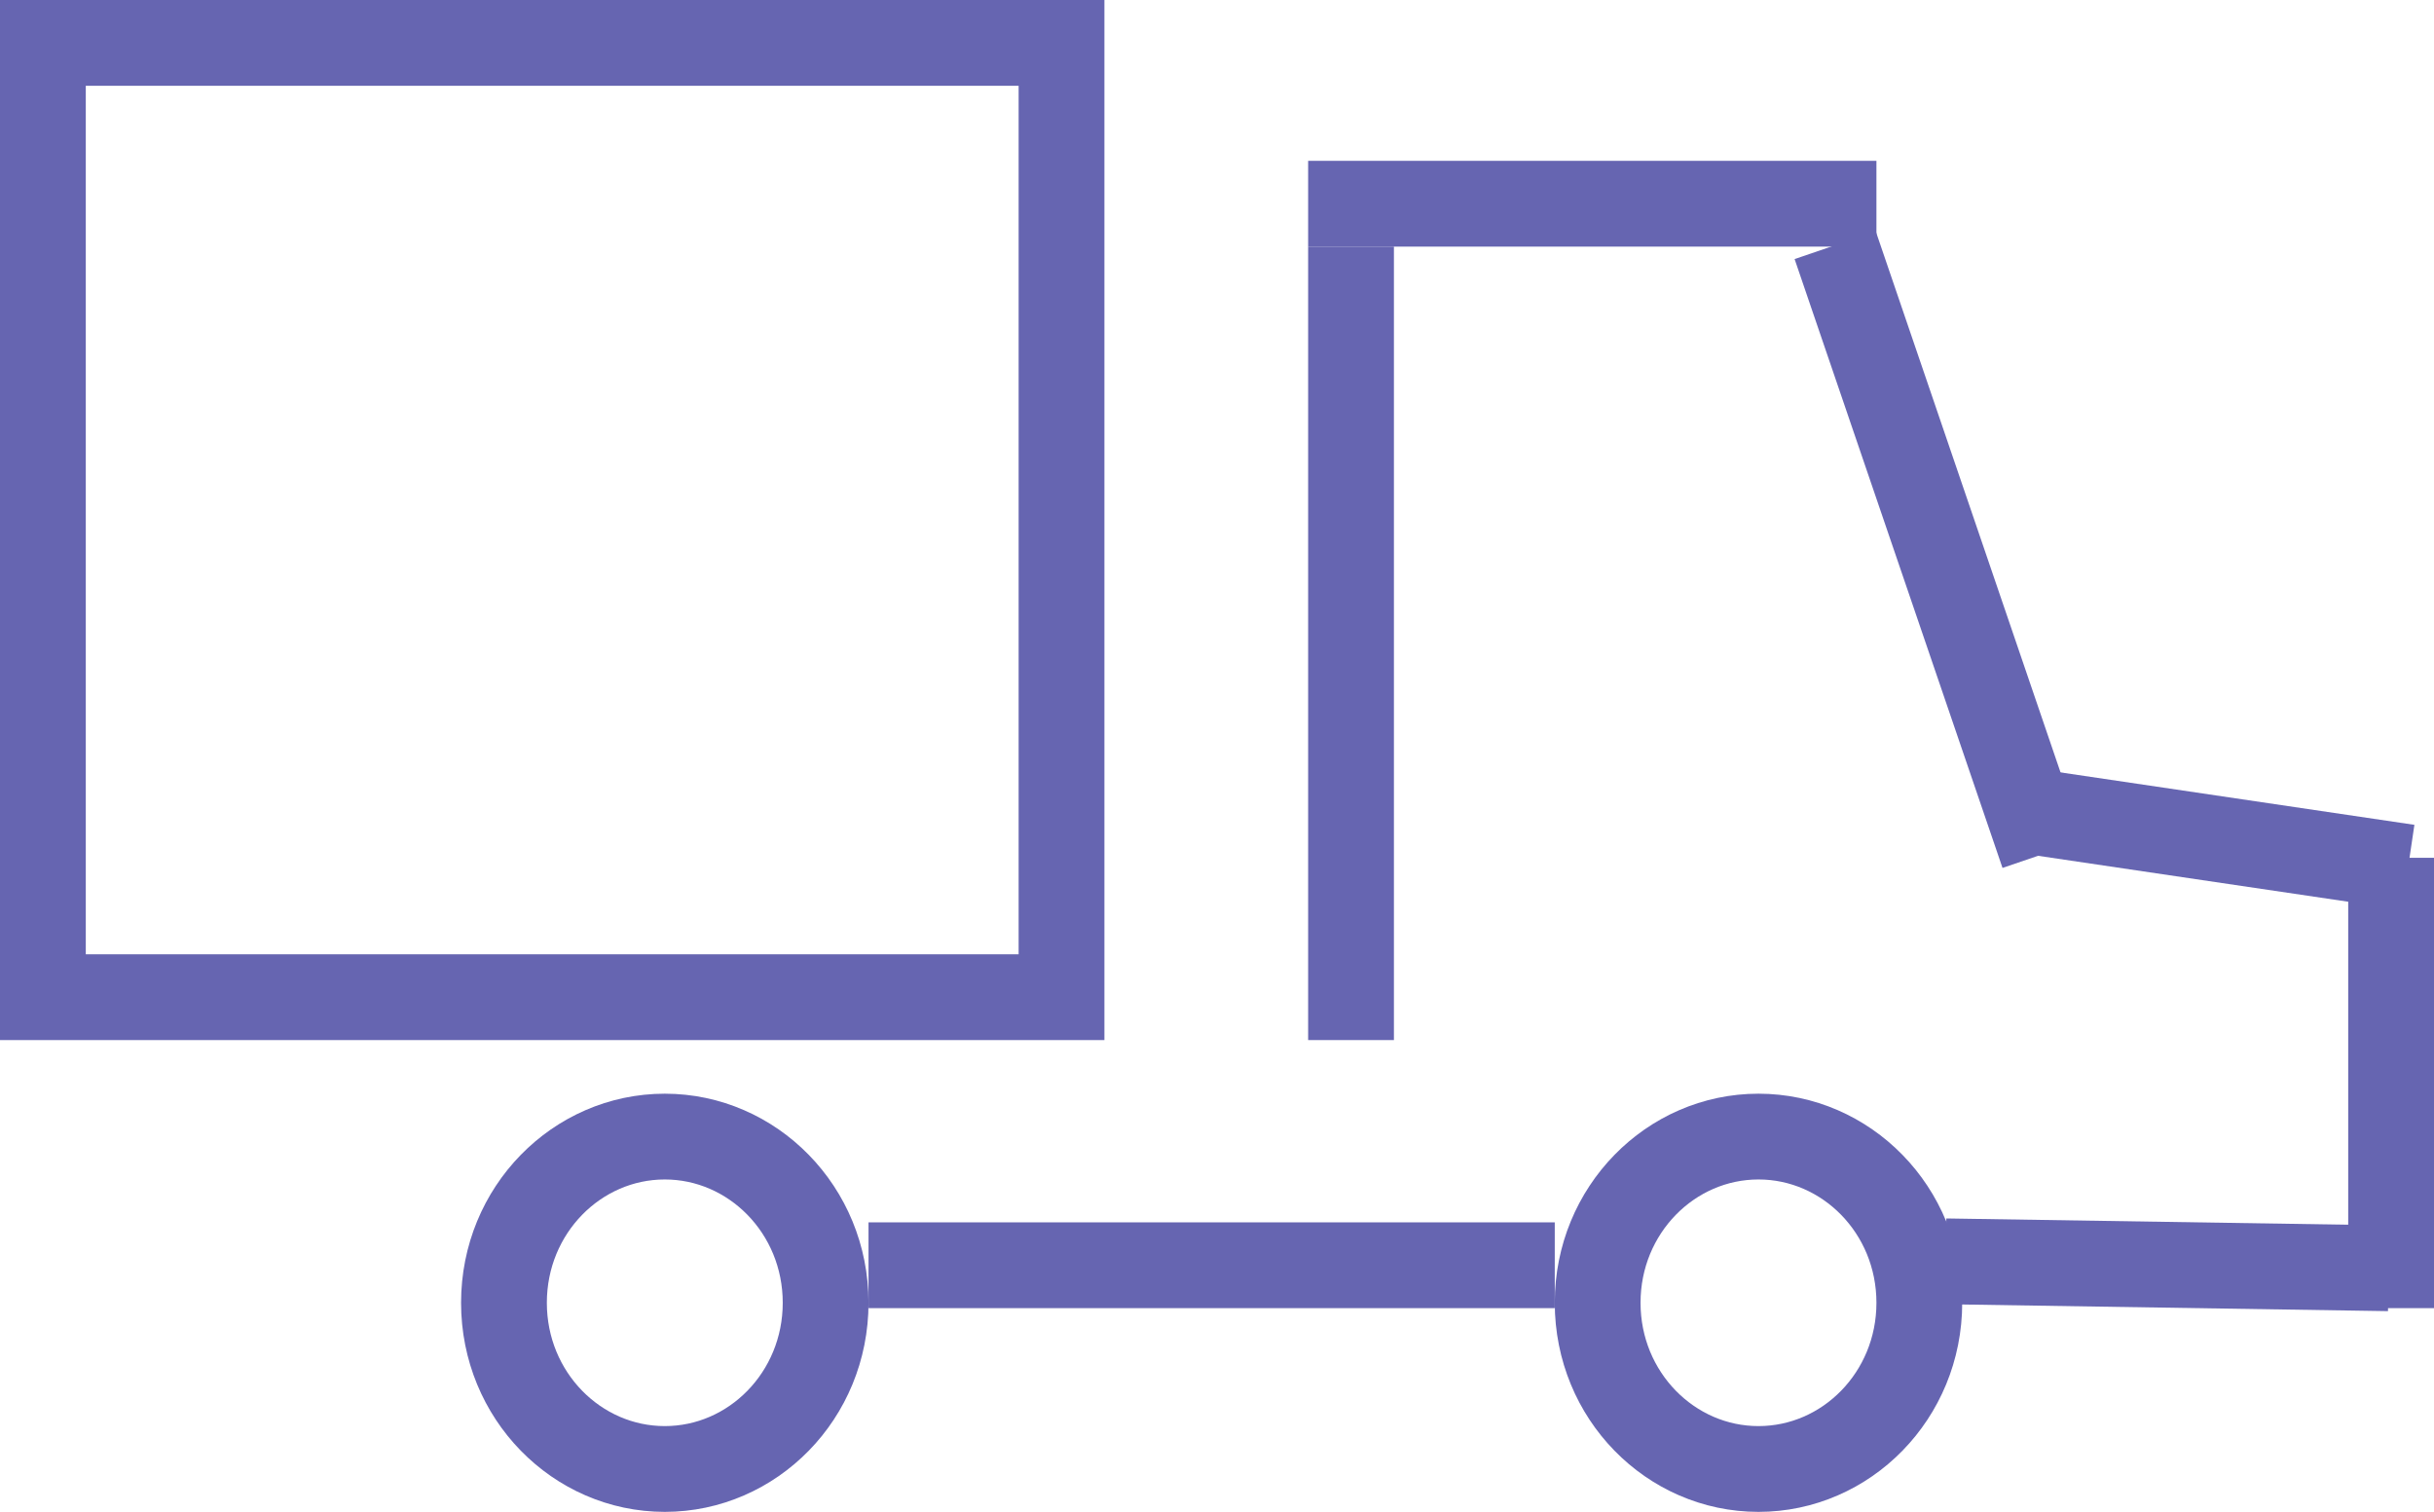
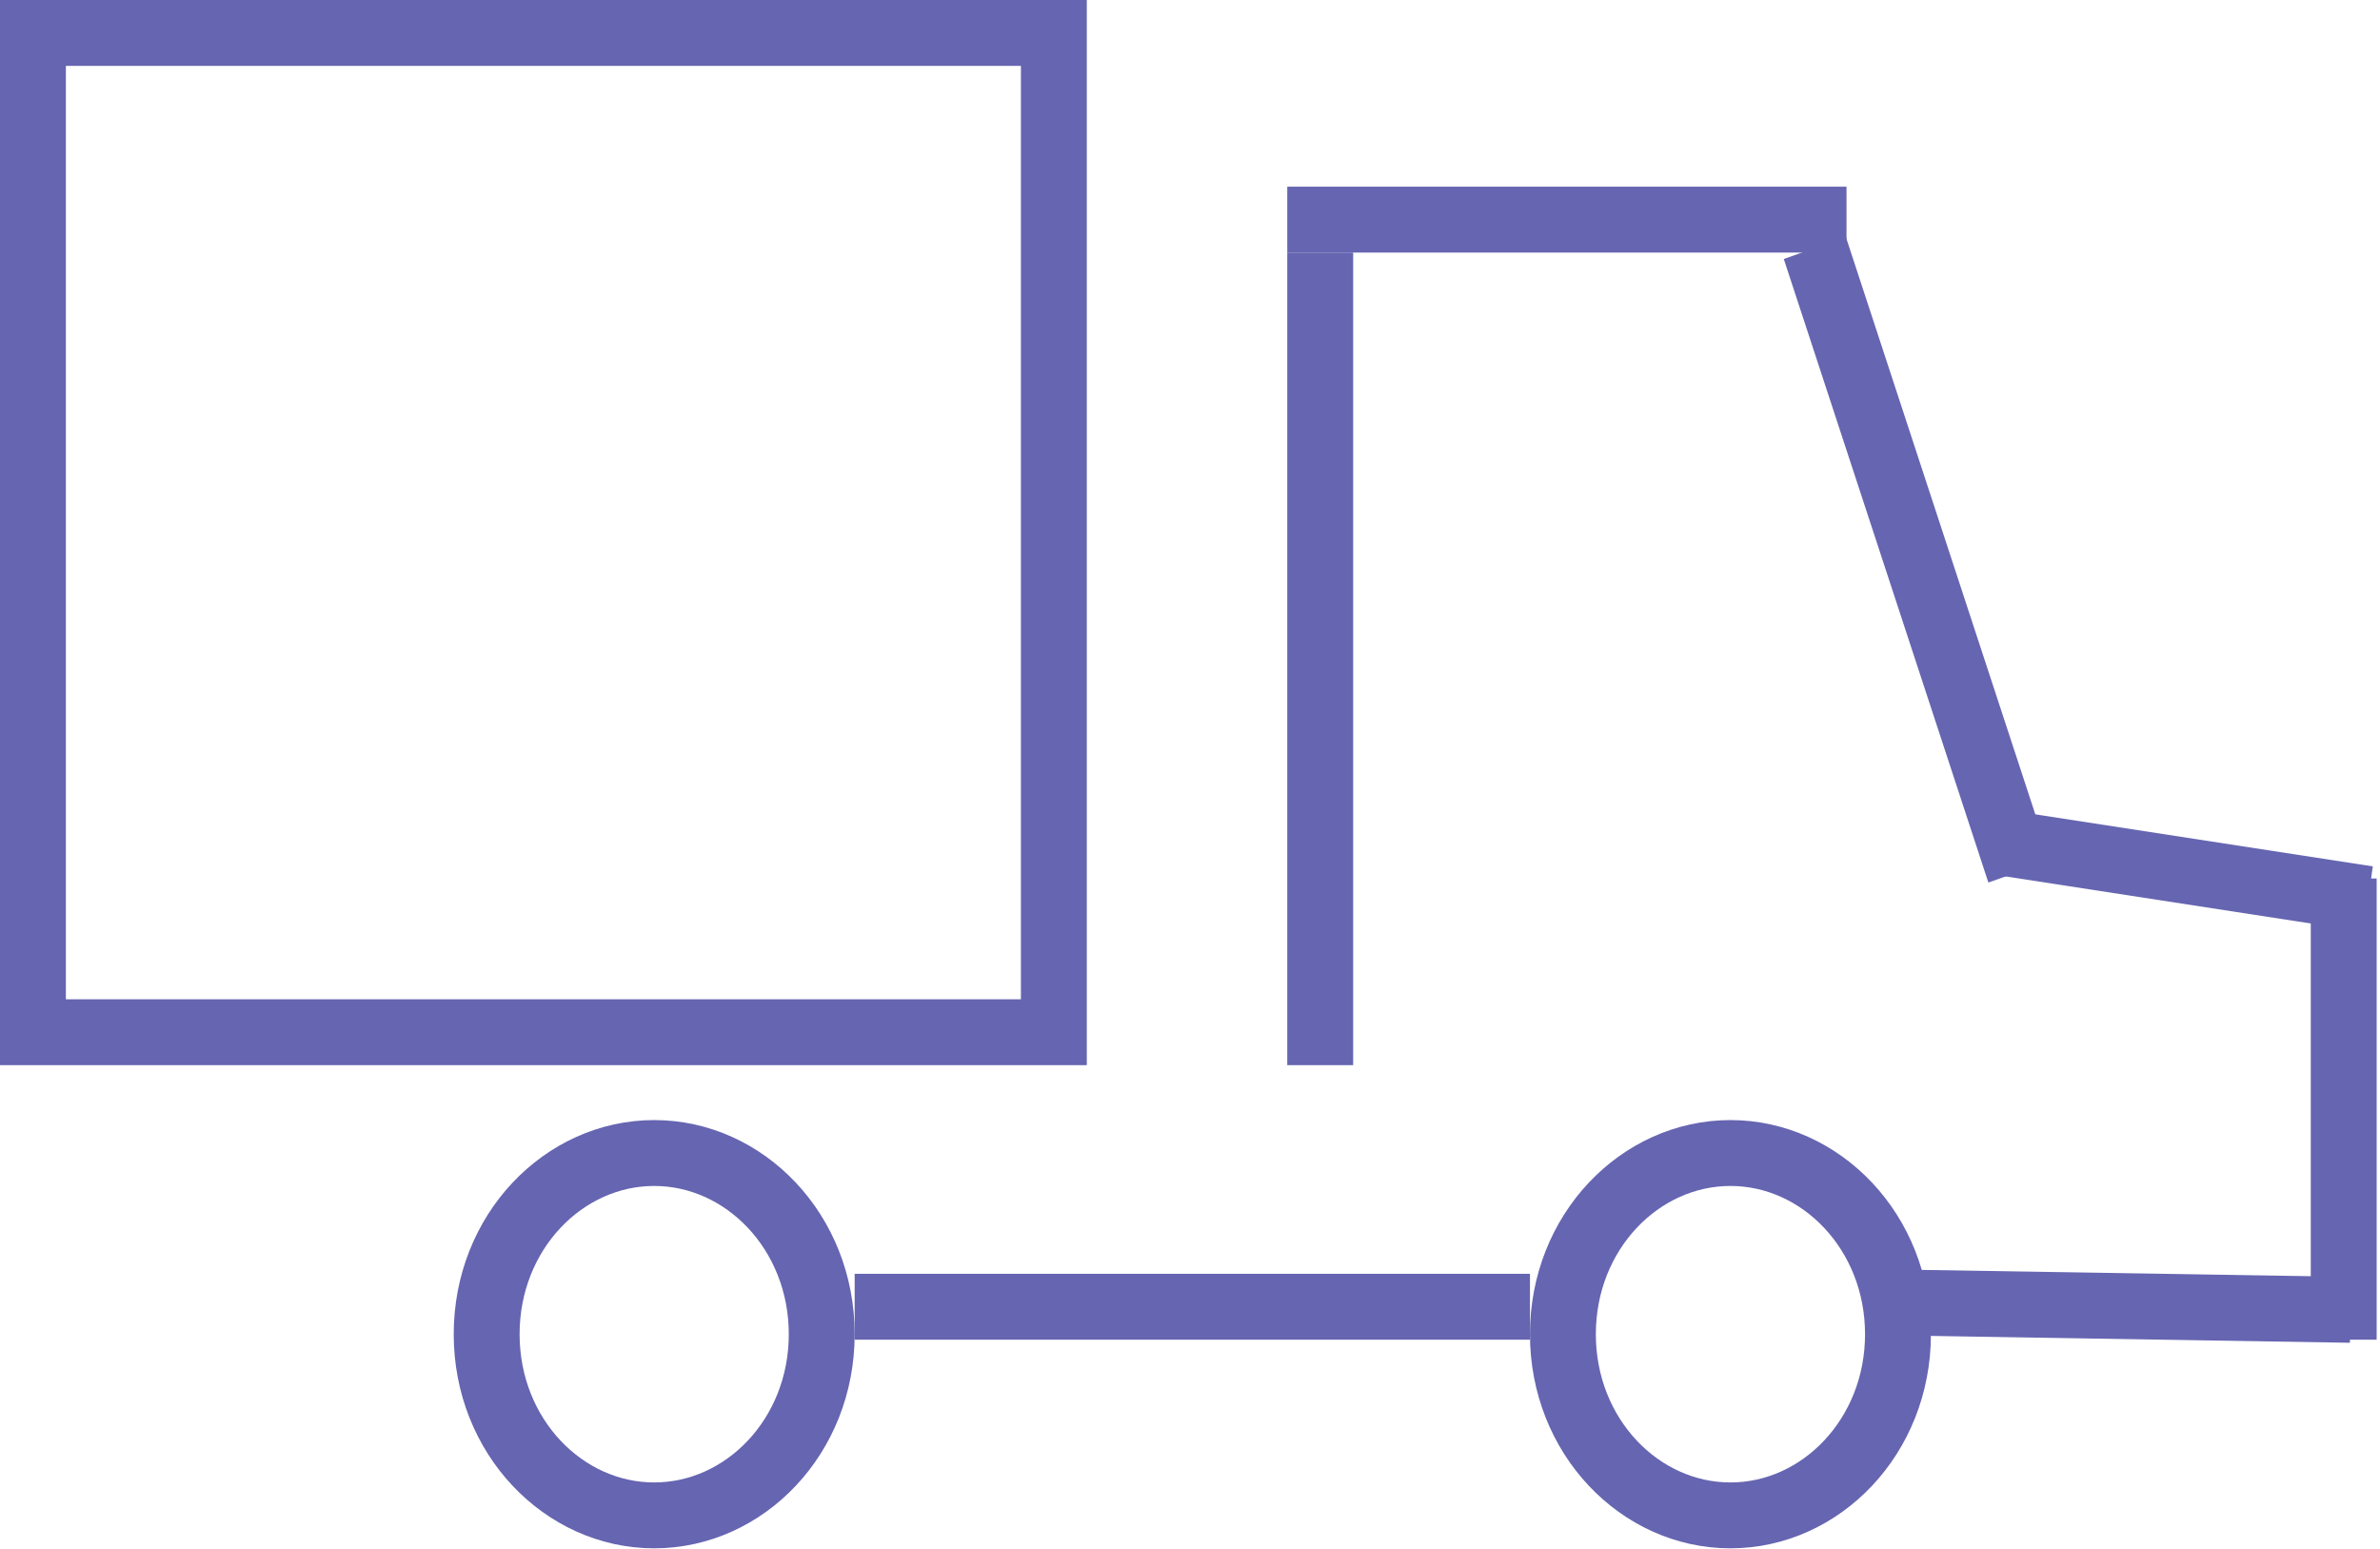
- <svg xmlns="http://www.w3.org/2000/svg" width="227" height="141" viewBox="0 0 227 141" fill="none">
-   <path d="M77 121.5C77 130.159 70.187 137 62 137C53.813 137 47 130.159 47 121.5C47 112.841 53.813 106 62 106C70.187 106 77 112.841 77 121.5Z" stroke="#6665B1" stroke-width="8" />
-   <path d="M179 121.5C179 130.159 172.187 137 164 137C155.813 137 149 130.159 149 121.5C149 112.841 155.813 106 164 106C172.187 106 179 112.841 179 121.5Z" stroke="#6665B1" stroke-width="8" />
-   <line x1="81" y1="118" x2="145" y2="118" stroke="#6665B1" stroke-width="8" />
-   <rect x="4" y="4" width="95" height="89" stroke="#6665B1" stroke-width="8" />
-   <line x1="181.457" y1="117.635" x2="222.771" y2="118.28" stroke="#6665B1" stroke-width="8" />
-   <line x1="223" y1="80" x2="223" y2="122" stroke="#6665B1" stroke-width="8" />
-   <line x1="189.727" y1="75.718" x2="224.586" y2="80.882" stroke="#6665B1" stroke-width="8" />
-   <line x1="190.544" y1="79.653" x2="171.154" y2="22.869" stroke="#6665B1" stroke-width="8" />
-   <line x1="122" y1="19" x2="175" y2="19" stroke="#6665B1" stroke-width="8" />
-   <line x1="126" y1="23" x2="126" y2="97" stroke="#6665B1" stroke-width="8" />
+ <svg xmlns="http://www.w3.org/2000/svg" width="289" height="188" viewBox="0 0 289 188" fill="none">
+   <path d="M99.781 162C99.781 174.402 90.429 184 79.438 184C68.446 184 59.094 174.402 59.094 162C59.094 149.598 68.446 140 79.438 140C90.429 140 99.781 149.598 99.781 162Z" stroke="#6665B1" stroke-width="8" />
+   <path d="M230.469 162C230.469 174.402 221.117 184 210.125 184C199.133 184 189.781 174.402 189.781 162C189.781 149.598 199.133 140 210.125 140C221.117 140 230.469 149.598 230.469 162Z" stroke="#6665B1" stroke-width="8" />
+   <line x1="103.781" y1="158.667" x2="185.781" y2="158.667" stroke="#6665B1" stroke-width="8" />
+   <rect x="4" y="4" width="123.969" height="121.333" stroke="#6665B1" stroke-width="8" />
+   <line y1="-4" x2="52.941" y2="-4" transform="matrix(0.999868 0.016258 -0.015013 0.999887 232.412 162.179)" stroke="#6665B1" stroke-width="8" />
+   <line x1="284.594" y1="106.667" x2="284.594" y2="162.667" stroke="#6665B1" stroke-width="8" />
+   <line y1="-4" x2="45.191" y2="-4" transform="matrix(0.988323 0.15237 -0.14094 0.990018 242.337 106.232)" stroke="#6665B1" stroke-width="8" />
+   <line y1="-4" x2="79.684" y2="-4" transform="matrix(-0.31177 -0.950157 0.942278 -0.334833 248.984 104.481)" stroke="#6665B1" stroke-width="8" />
+   <line x1="156.312" y1="26.667" x2="224.219" y2="26.667" stroke="#6665B1" stroke-width="8" />
+   <line x1="160.312" y1="30.667" x2="160.312" y2="129.333" stroke="#6665B1" stroke-width="8" />
</svg>
